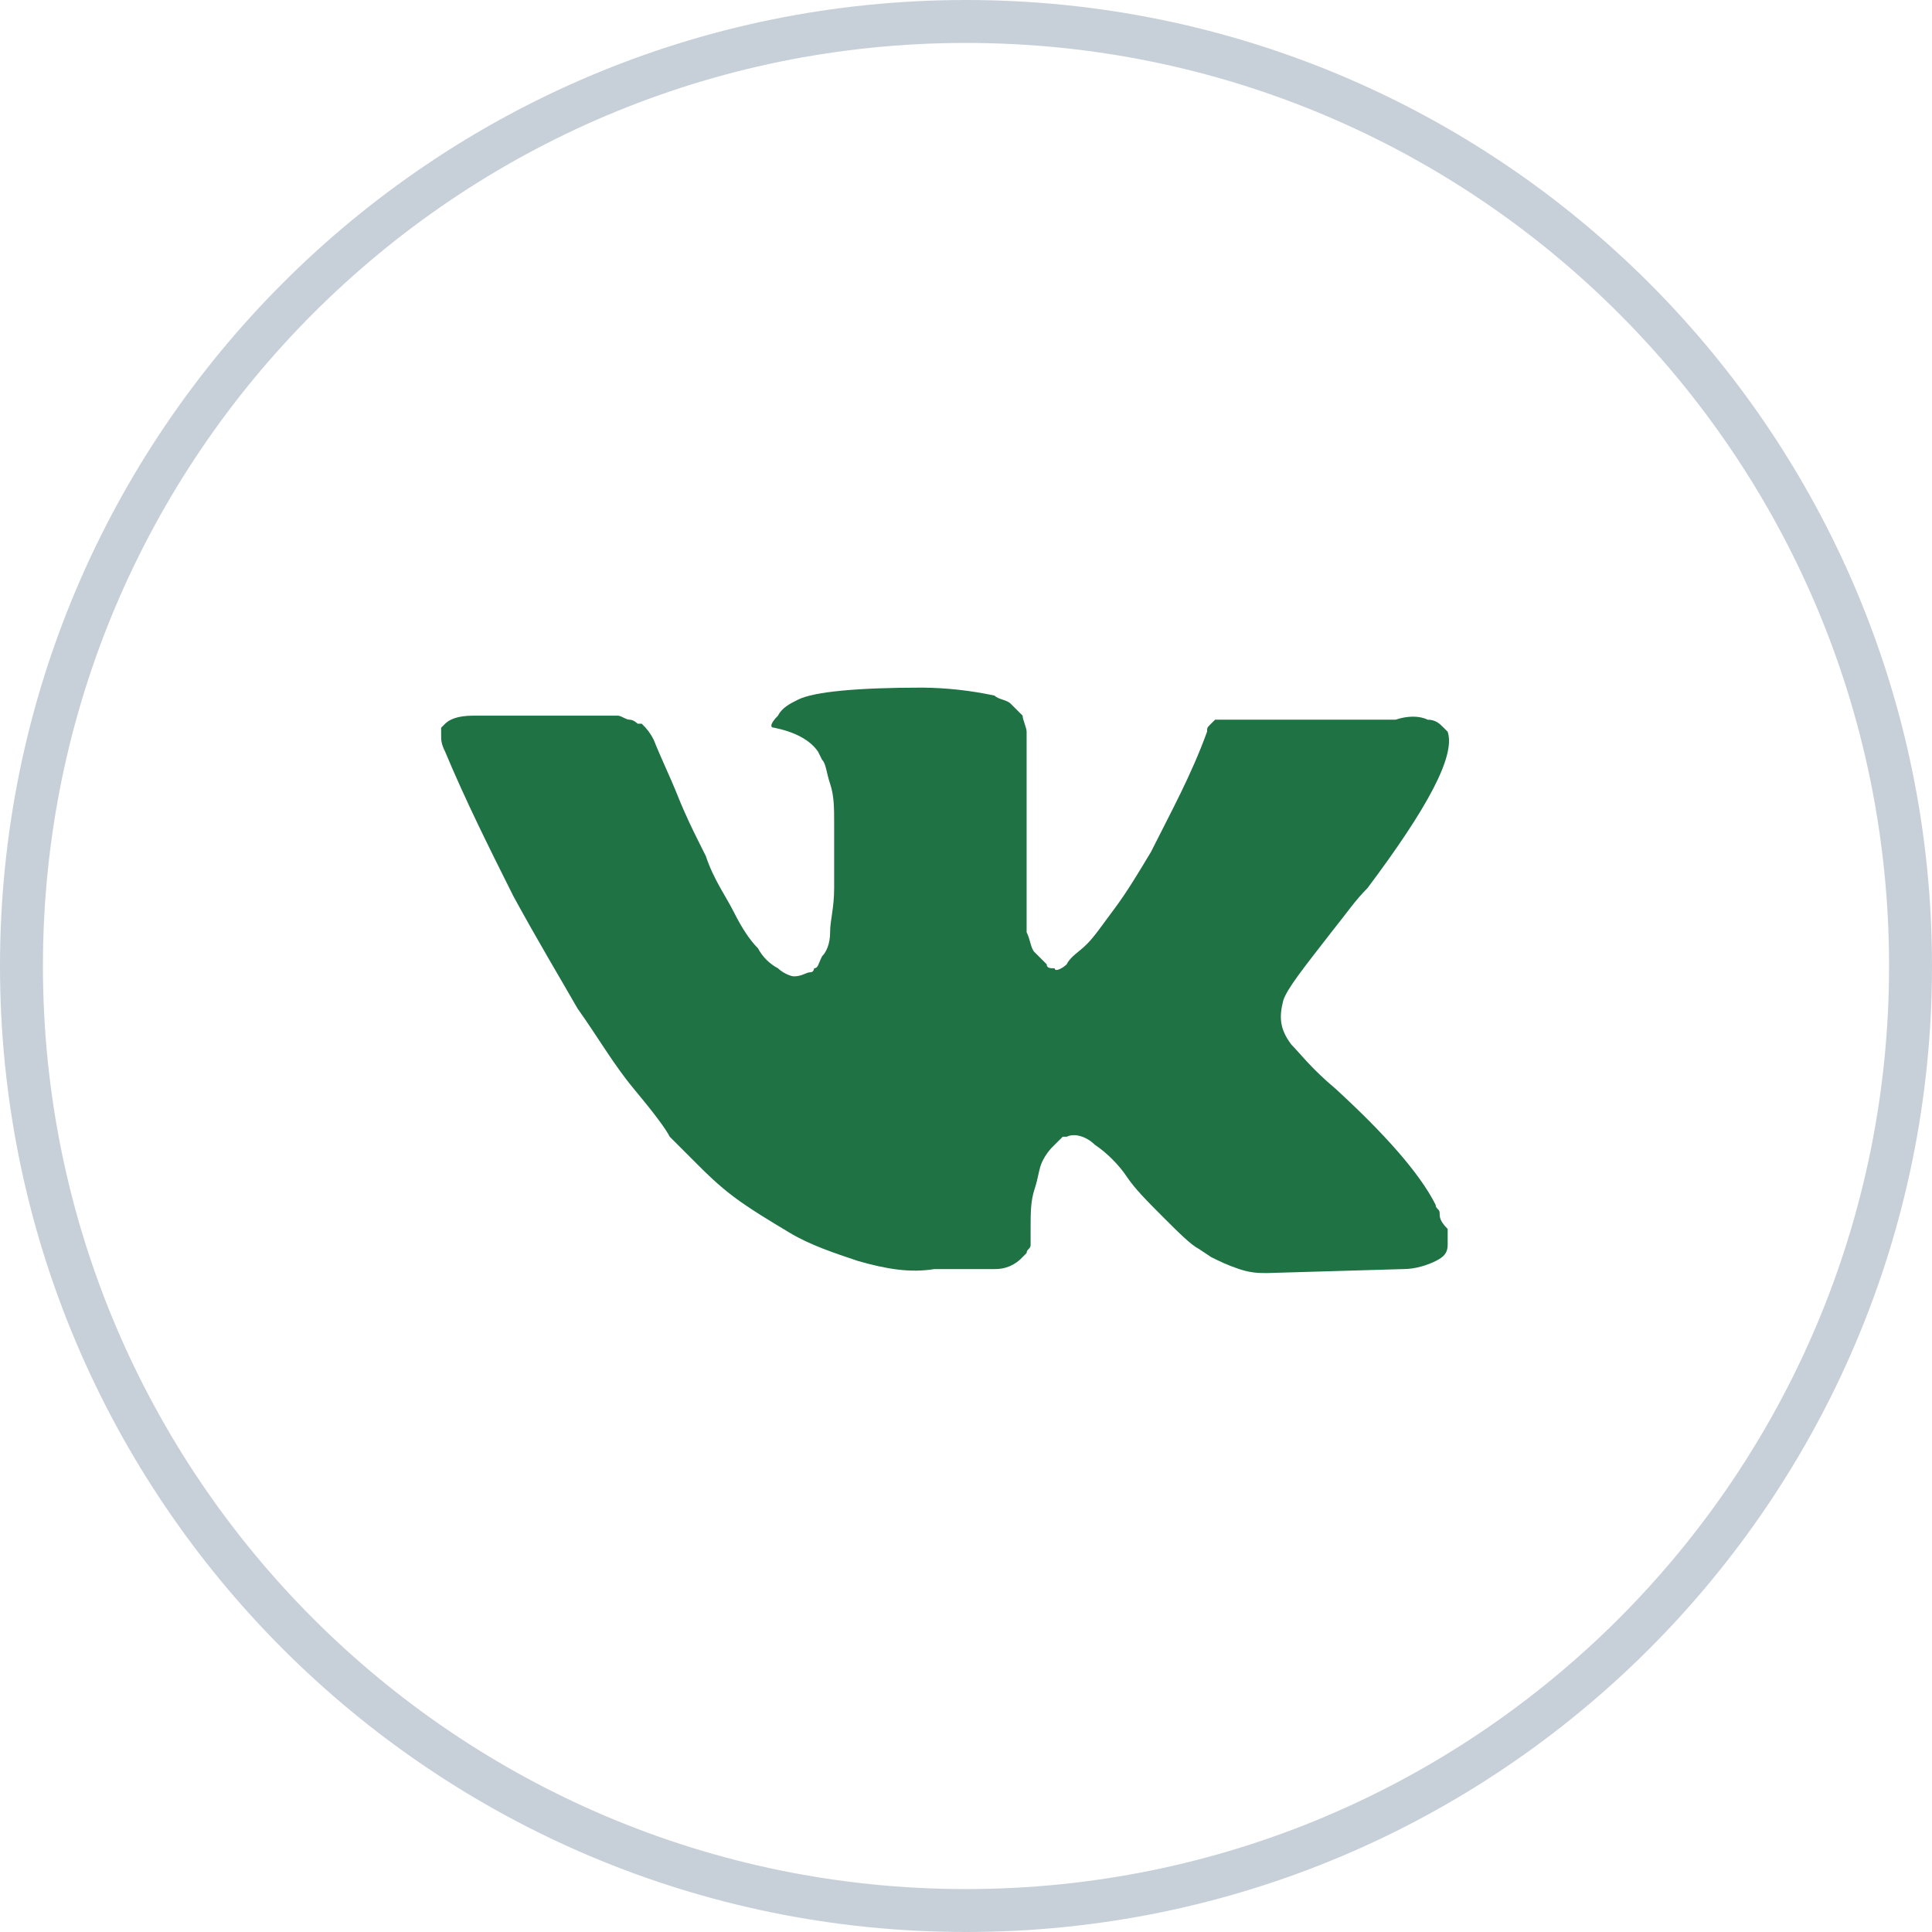
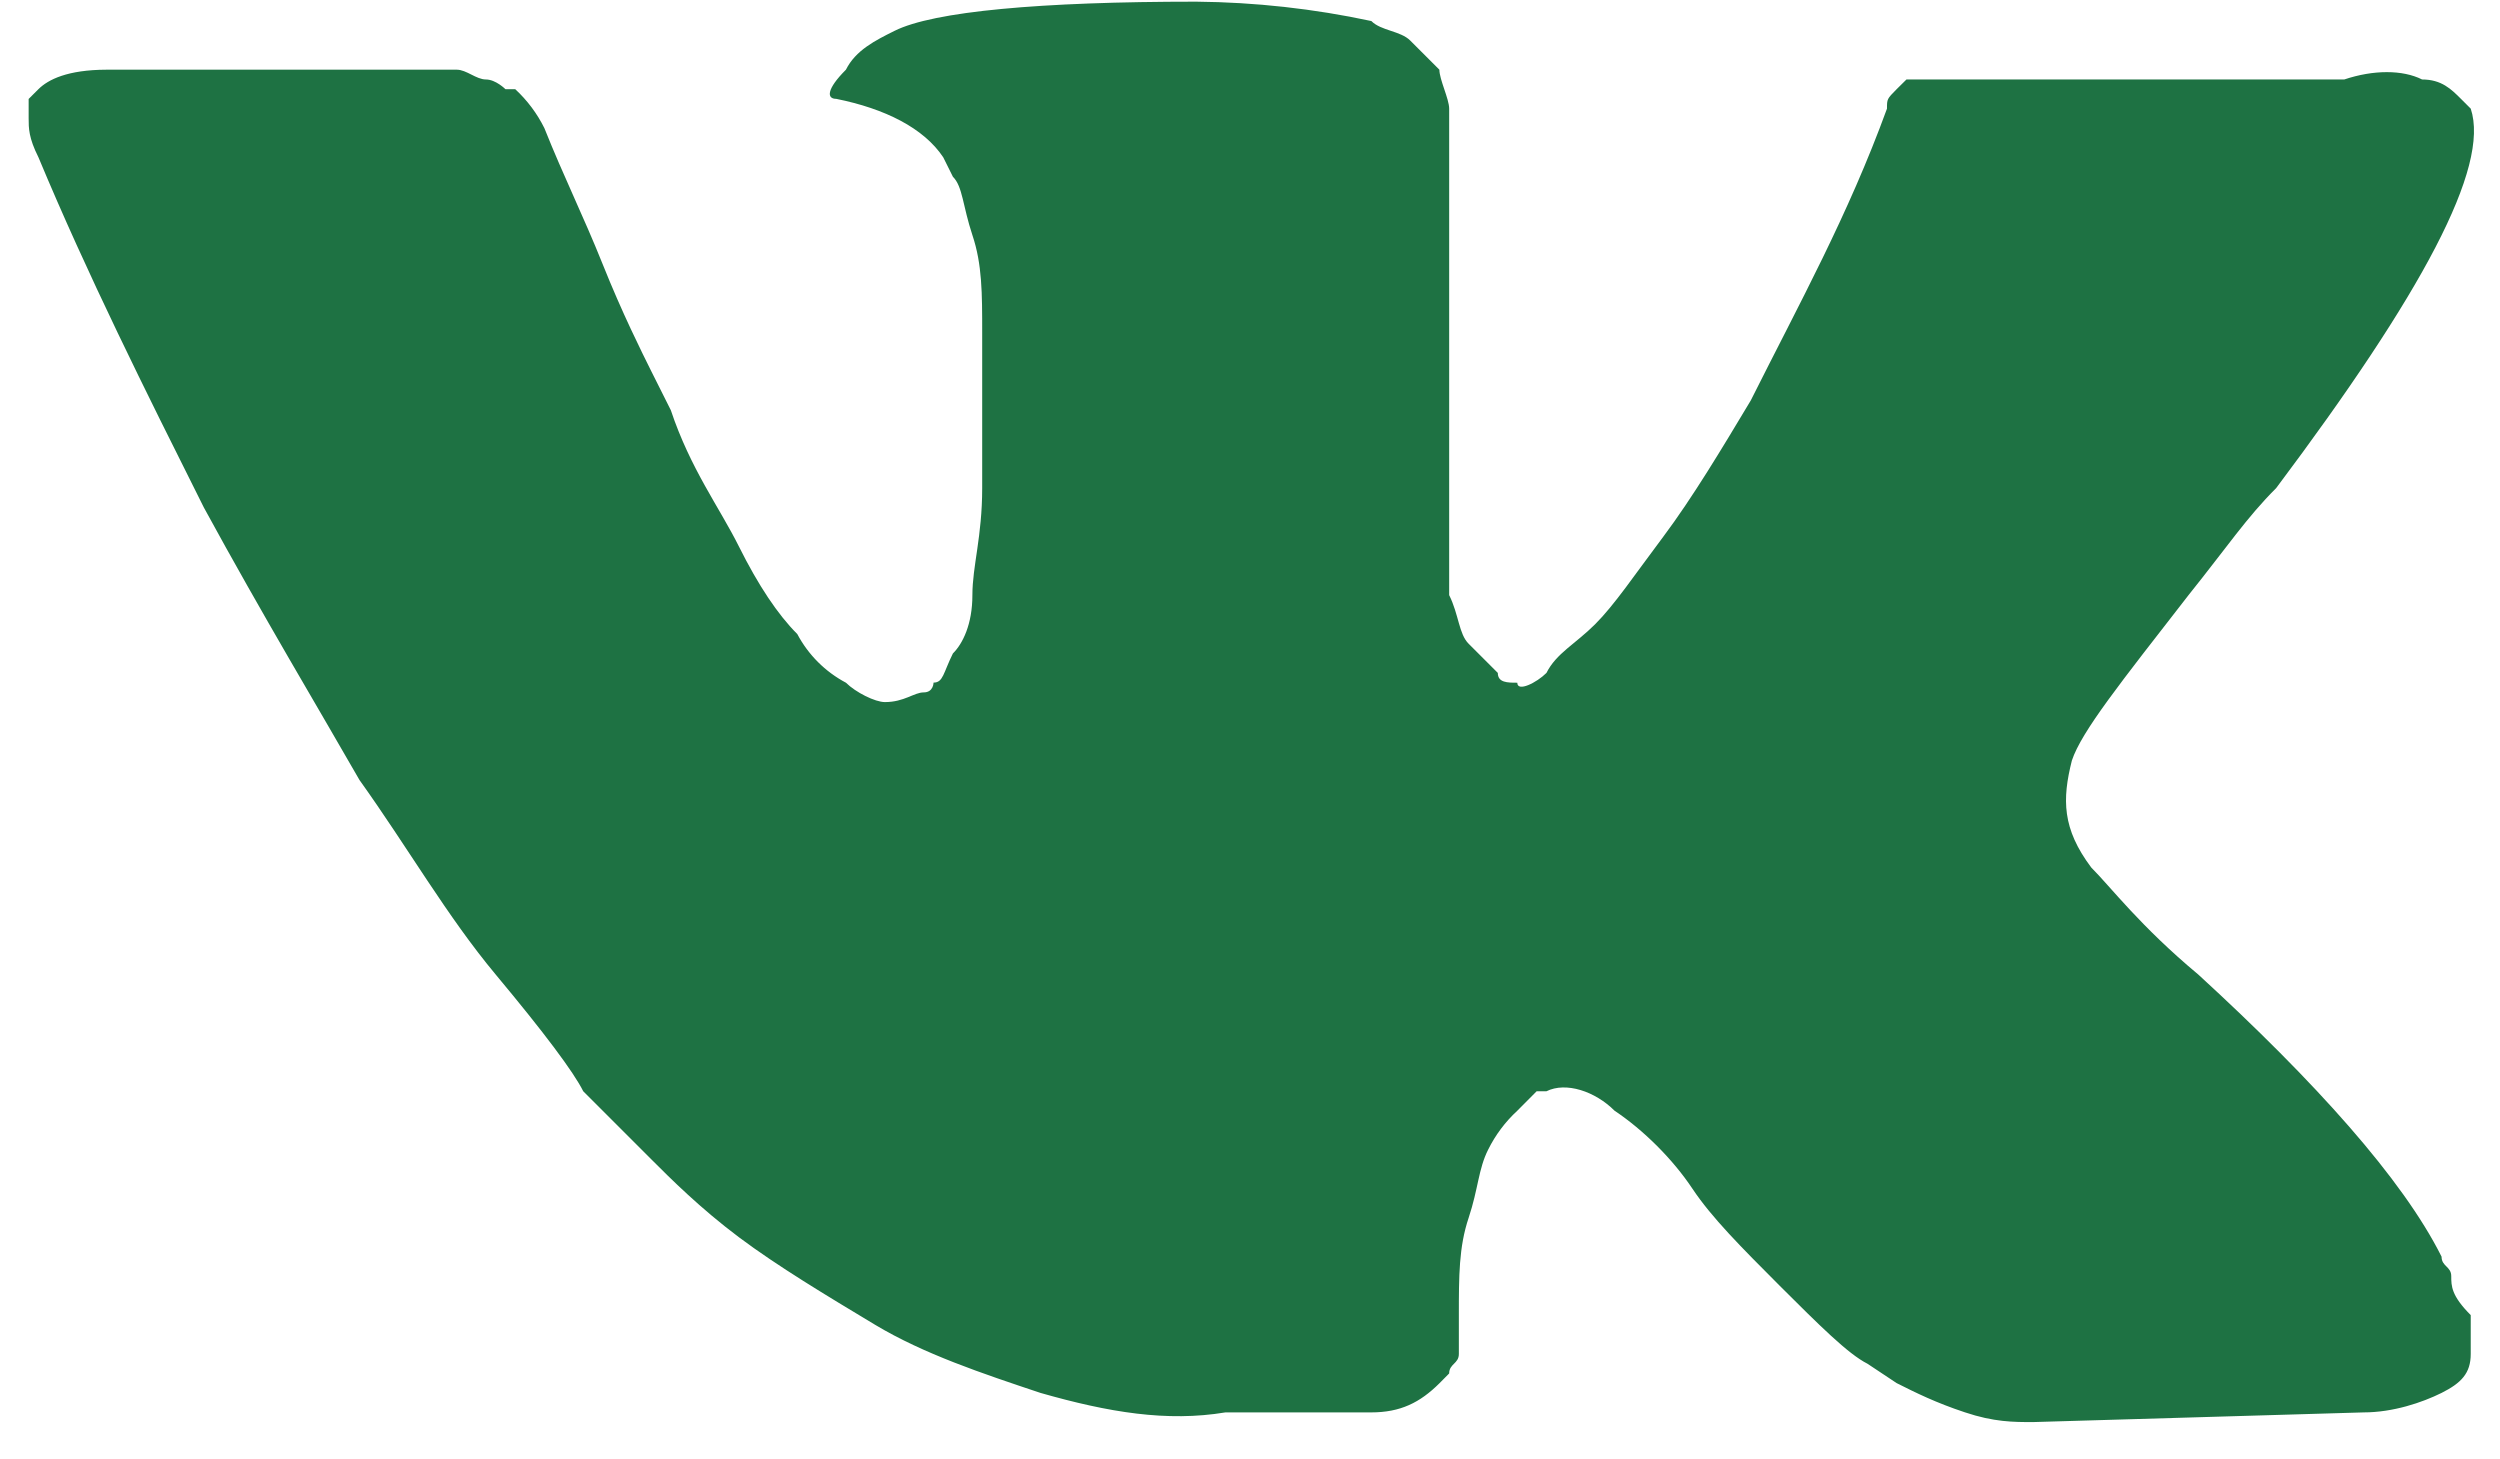
- <svg xmlns="http://www.w3.org/2000/svg" width="45" height="45" viewBox="0 0 45 45" fill="none">
-   <circle cx="22.5" cy="22.5" r="22" stroke="#C7D0D9" />
-   <path d="M33.532 28.251c0-.093-.093-.093-.093-.187-.374-.747-1.214-1.68-2.335-2.708-.56-.467-.84-.84-1.028-1.028-.28-.373-.28-.654-.186-1.027.093-.28.467-.747 1.12-1.588.374-.467.56-.747.841-1.027 1.401-1.868 2.055-3.083 1.868-3.643l-.093-.093c-.094-.094-.187-.187-.374-.187-.187-.094-.467-.094-.747 0h-4.203l-.094.093c-.093.094-.093.094-.093.187-.374 1.027-.84 1.868-1.308 2.802-.28.467-.56.934-.84 1.308-.28.373-.467.654-.654.84-.187.187-.374.28-.467.467-.093.094-.28.187-.28.094-.094 0-.187 0-.187-.094l-.28-.28c-.094-.093-.094-.28-.187-.467v-4.67c0-.093-.093-.28-.093-.374l-.28-.28c-.094-.093-.28-.093-.374-.187a8.377 8.377 0 00-1.681-.186c-1.495 0-2.522.093-2.896.28-.187.093-.373.187-.467.373-.187.187-.187.28-.093.28.467.094.84.28 1.027.561l.093.187c.094.093.094.28.187.56.094.28.094.56.094.934v1.495c0 .467-.094.747-.094 1.027 0 .28-.093.467-.187.56-.093.187-.093.28-.186.28 0 0 0 .094-.094.094-.093 0-.186.094-.373.094-.094 0-.28-.094-.374-.187a1.125 1.125 0 01-.467-.467c-.187-.187-.373-.467-.56-.84-.187-.375-.467-.748-.654-1.308l-.187-.374c-.093-.187-.28-.56-.467-1.028-.187-.467-.374-.84-.56-1.307a1.29 1.29 0 00-.28-.374h-.094s-.093-.093-.187-.093c-.093 0-.187-.094-.28-.094h-3.362c-.374 0-.56.094-.654.187l-.094.094v.186c0 .094 0 .187.094.374.467 1.12 1.027 2.242 1.588 3.362.56 1.028 1.12 1.962 1.494 2.616.467.654.84 1.307 1.308 1.868.467.56.747.934.84 1.12l.374.374.28.28c.187.187.467.467.84.748.374.28.841.56 1.308.84.467.28 1.028.467 1.588.654.654.187 1.214.28 1.775.187h1.4a.85.85 0 00.654-.28l.094-.094c0-.093.093-.093.093-.187v-.373c0-.374 0-.654.094-.934.093-.28.093-.467.186-.654a1.29 1.29 0 01.28-.374l.188-.186h.093c.187-.094.467 0 .654.186.28.187.56.467.747.747.187.28.467.56.84.934.374.374.654.654.841.748l.28.187c.187.093.374.186.654.28.28.093.467.093.654.093l3.176-.093c.28 0 .56-.094.747-.187.187-.093.28-.187.28-.374v-.373c-.187-.187-.187-.28-.187-.374z" fill="#1E7243" />
+ <svg xmlns="http://www.w3.org/2000/svg" width="24" height="14" viewBox="0 0 24 14" fill="none">
+   <path d="M23.532 12.251c0-.093-.093-.093-.093-.187-.374-.747-1.214-1.68-2.335-2.708-.56-.467-.84-.84-1.028-1.028-.28-.373-.28-.654-.186-1.027.093-.28.467-.747 1.12-1.588.374-.467.56-.747.841-1.027 1.401-1.868 2.055-3.083 1.868-3.643L23.626.95c-.094-.094-.187-.187-.374-.187-.187-.094-.467-.094-.747 0h-4.203l-.094.093c-.093.094-.093.094-.093.187-.374 1.027-.84 1.868-1.308 2.802-.28.467-.56.934-.84 1.308-.28.373-.467.653-.654.84-.187.187-.374.28-.467.467-.094.094-.28.187-.28.094-.094 0-.187 0-.187-.094l-.28-.28c-.094-.093-.094-.28-.187-.467v-4.67c0-.093-.094-.28-.094-.374l-.28-.28c-.093-.093-.28-.093-.373-.187a8.377 8.377 0 00-1.681-.186c-1.495 0-2.522.093-2.896.28-.187.093-.374.187-.467.373-.187.187-.187.28-.093.28.467.094.84.28 1.027.561l.093.187c.094.093.094.28.187.56.094.28.094.56.094.934v1.495c0 .467-.094.747-.094 1.027 0 .28-.093.467-.187.56-.093.187-.093.28-.186.28 0 0 0 .094-.094.094-.093 0-.187.093-.373.093-.094 0-.28-.093-.374-.186a1.125 1.125 0 01-.467-.467c-.187-.187-.374-.467-.56-.84-.187-.375-.467-.748-.654-1.309l-.187-.373c-.093-.187-.28-.56-.467-1.028-.187-.467-.374-.84-.56-1.307a1.29 1.29 0 00-.28-.374h-.094S4.759.763 4.665.763c-.093 0-.187-.094-.28-.094H1.023C.649.67.463.763.369.856L.275.95v.186c0 .094 0 .187.094.374.467 1.12 1.027 2.242 1.588 3.362.56 1.028 1.12 1.962 1.494 2.616.467.653.84 1.307 1.308 1.868.467.56.747.934.84 1.12l.374.374.28.28c.187.187.467.467.84.747.374.28.841.56 1.308.841.467.28 1.028.467 1.588.654.654.187 1.214.28 1.775.187h1.4c.28 0 .468-.094.655-.28l.093-.094c0-.093.093-.093.093-.187v-.373c0-.374 0-.654.094-.934.093-.28.093-.467.187-.654a1.28 1.28 0 01.28-.374l.186-.187h.094c.187-.093.467 0 .654.187.28.187.56.467.747.748.187.28.467.56.84.934.374.373.654.653.841.747l.28.186c.187.094.374.187.654.28.28.094.467.094.654.094l3.176-.093c.28 0 .56-.094.747-.187.187-.094.28-.187.28-.374v-.373c-.187-.187-.187-.28-.187-.374z" fill="#1E7243" />
</svg>
